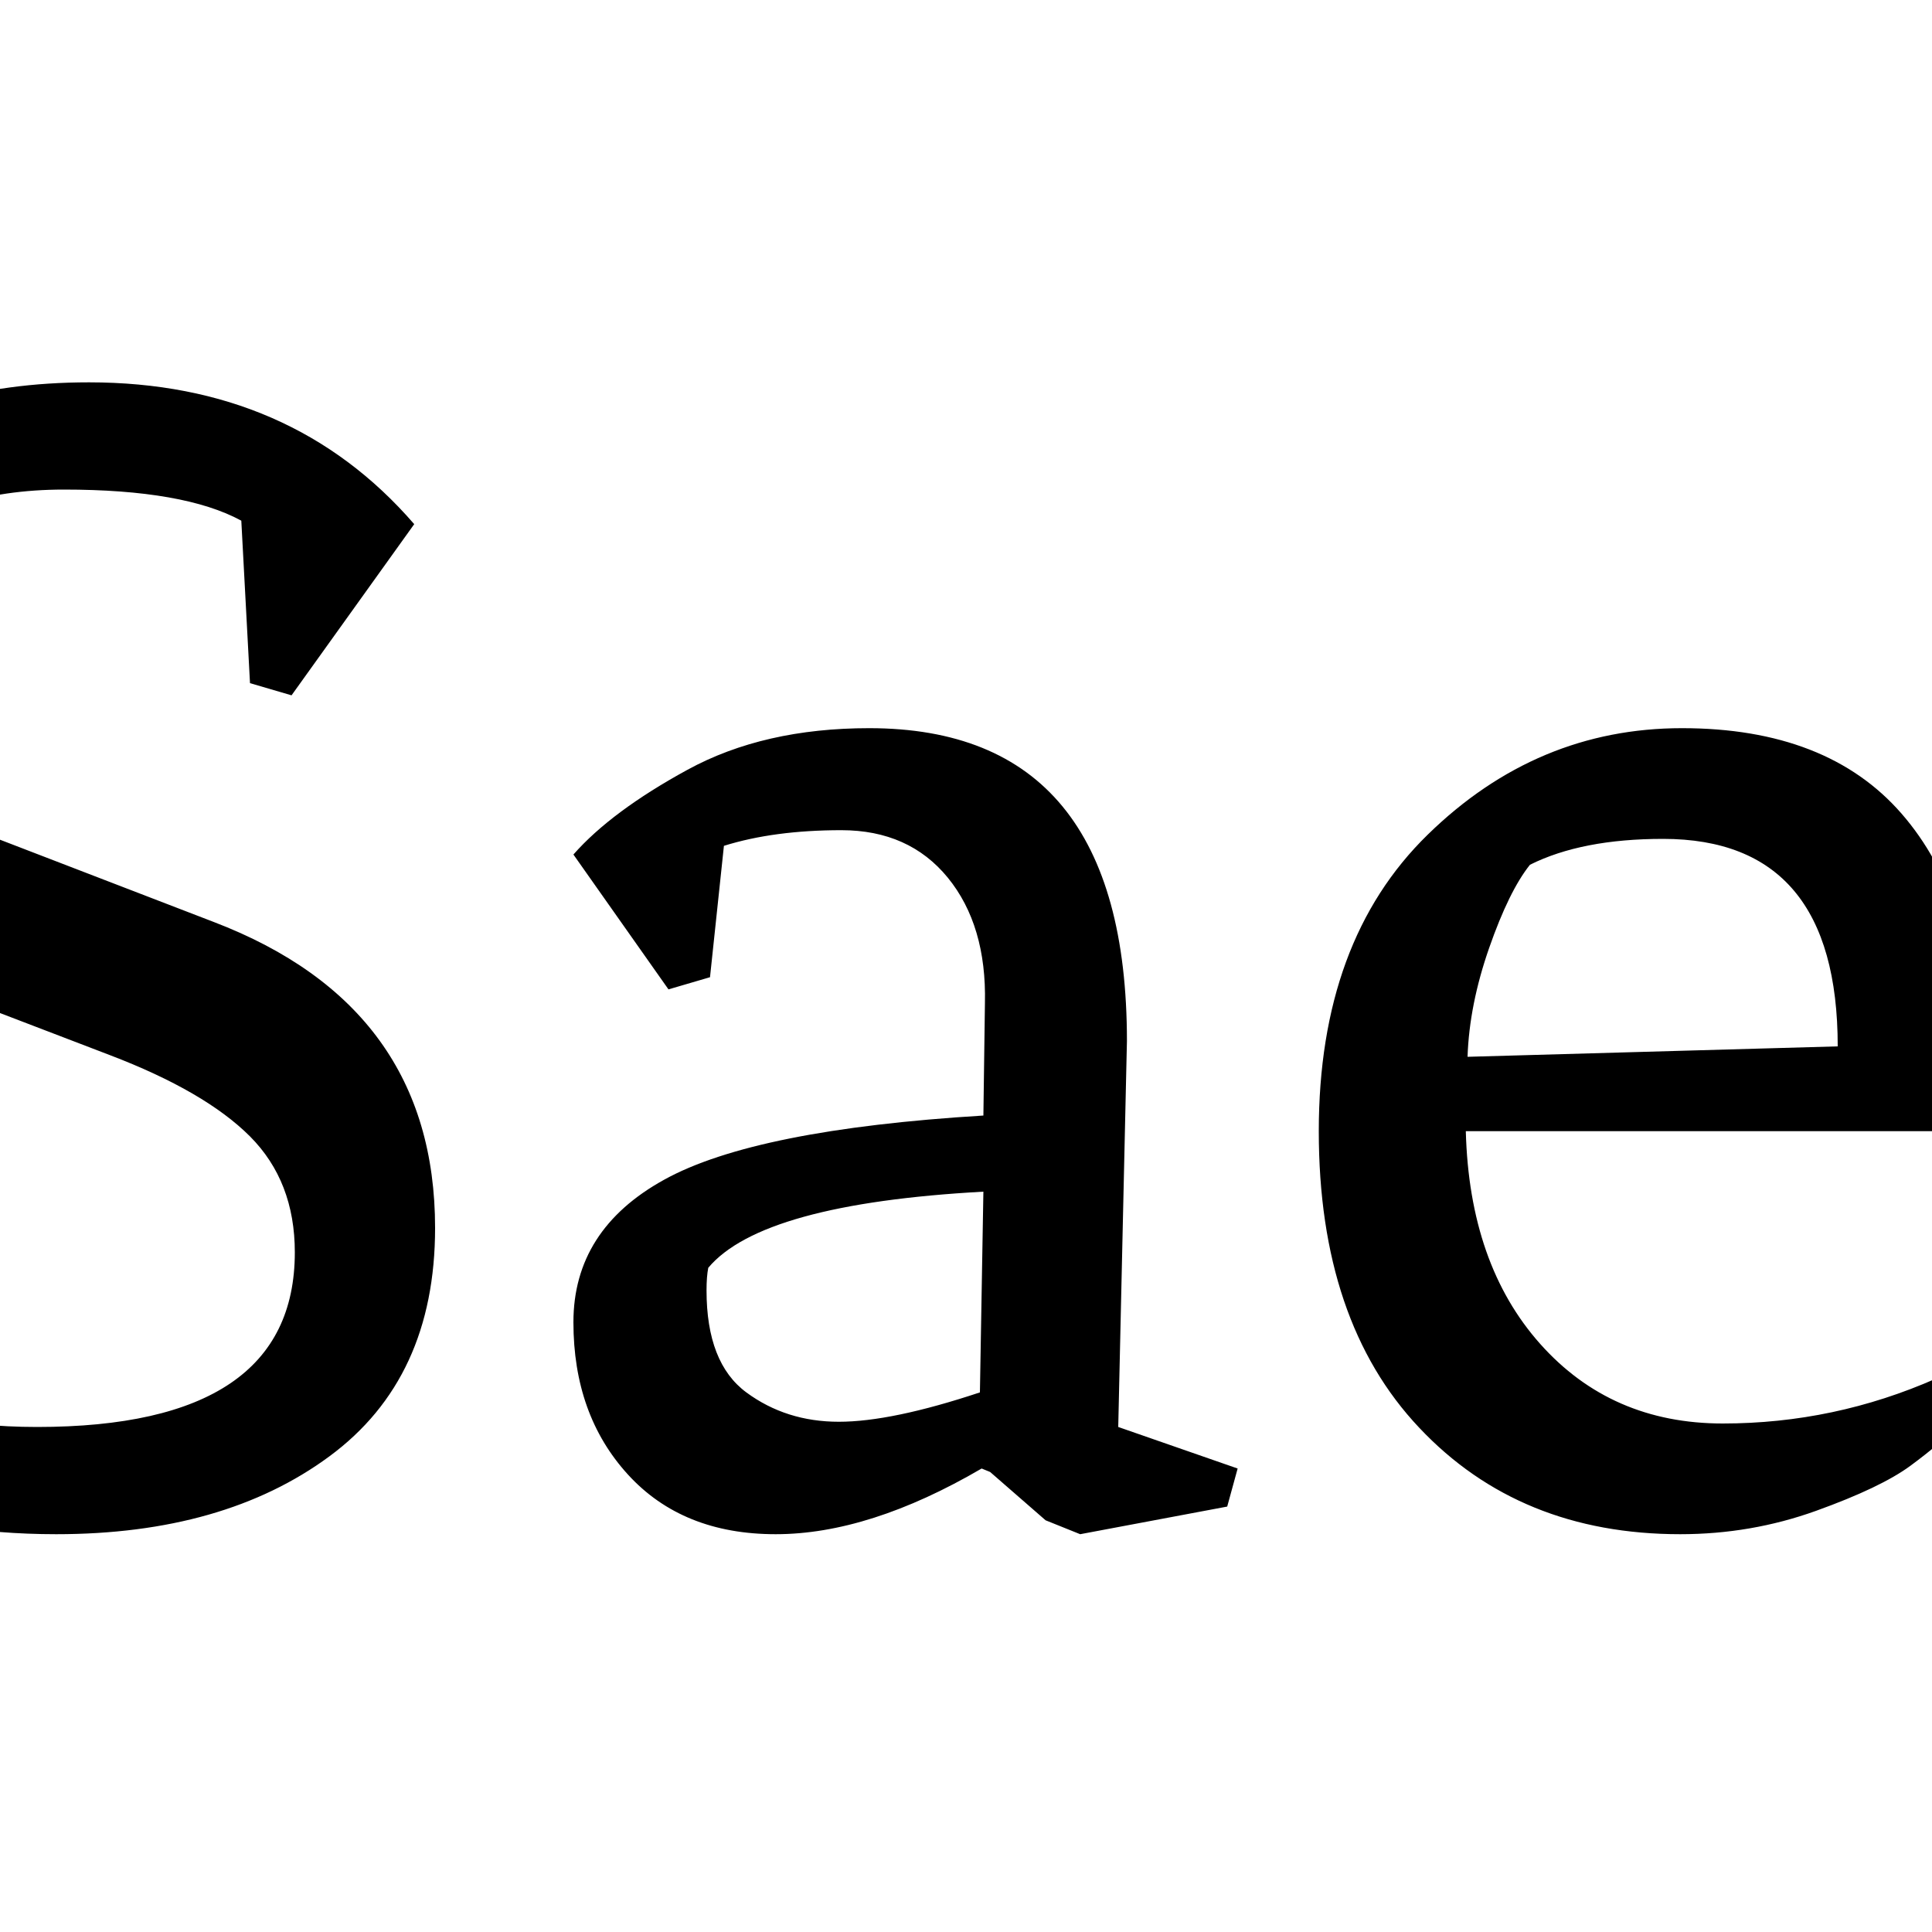
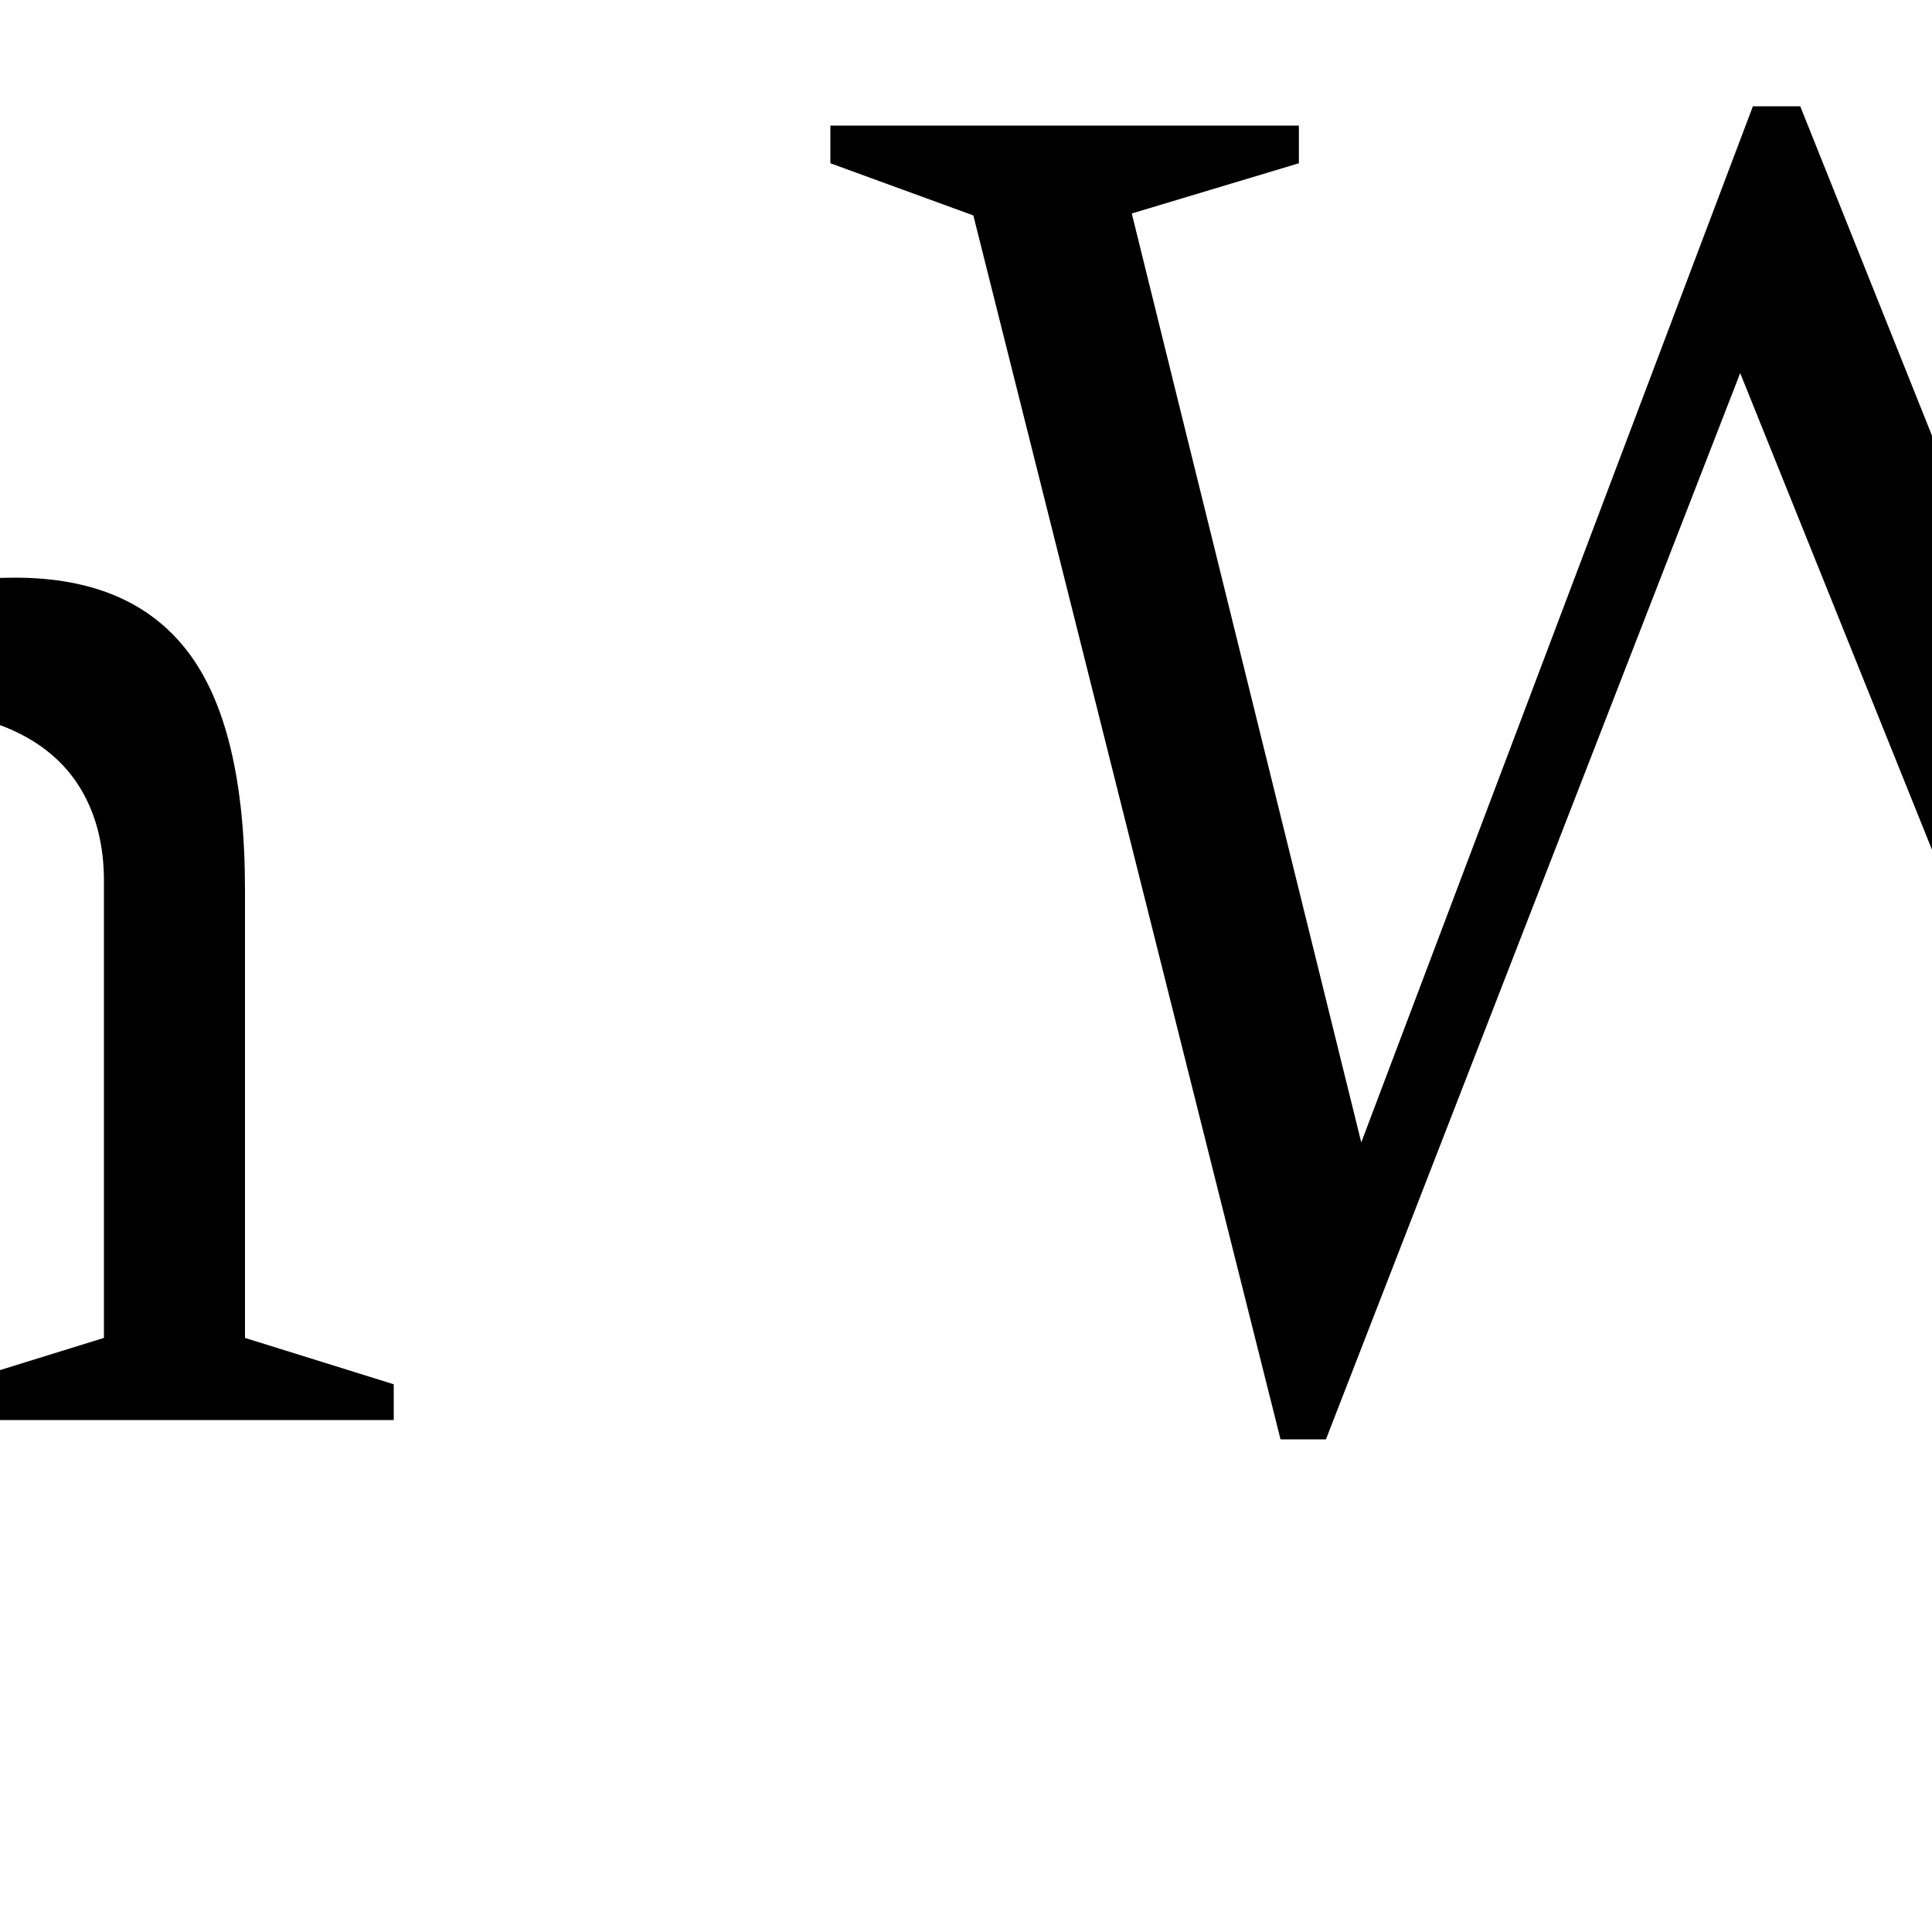
<svg xmlns="http://www.w3.org/2000/svg" width="100" height="100" version="1.1" id="svg1" viewBox="0 0 100 100">
-   <path fill="black" d="M-50.45 27.84L-50.45 27.84L-50.45 47.18Q-41.94 47.18-33.17 46.37L-33.17 46.37L-30.30 46.11L-29.32 47.18L-30.30 52.19Q-40.96 51.57-50.45 51.57L-50.45 51.57L-50.45 74.04L-31.02 73.68L-26.72 65.80L-24.04 66.43L-24.04 78.69L-65.22 78.69L-65.76 76.72L-60.83 74.66Q-59.22 74.04-58.64 73.32Q-58.06 72.61-58.06 71.26L-58.06 71.26L-58.06 25.60L-65.76 22.47L-65.22 20.50L-24.49 20.50L-24.49 32.77L-27.17 33.39L-31.47 25.51L-48.03 25.16Q-50.45 25.16-50.45 27.84ZM12.94 35.36L12.49 26.95Q9.53 25.34 3.31 25.34Q-2.91 25.34-6.85 28.65L-6.85 28.65Q-7.92 30.35-7.92 33.57L-7.92 33.57Q-7.92 40.47-0.58 43.24L-0.58 43.24L11.06 47.72Q22.52 52.10 22.52 63.56L22.52 63.56Q22.52 71.35 17.05 75.38Q11.59 79.41 2.91 79.41L2.91 79.41Q-9.09 79.41-16.88 72.07L-16.88 72.07L-11.15 62.31L-9.00 62.94L-7.65 71.53Q-4.34 73.86 1.92 73.86L1.92 73.86Q15.26 73.86 15.26 64.82L15.26 64.82Q15.26 61.15 12.94 58.82Q10.61 56.49 5.68 54.61L5.68 54.61L-4.61 50.67Q-15.09 46.64-15.09 36.17L-15.09 36.17Q-15.09 28.29-9.53 24.04Q-3.98 19.79 4.61 19.79L4.61 19.79Q15.09 19.79 21.44 27.13L21.44 27.13L15.09 35.99L12.94 35.36ZM36.57 66.79Q36.57 70.55 38.63 72.07Q40.69 73.59 43.42 73.59Q46.15 73.59 50.72 72.07L50.72 72.07L50.90 61.68Q39.44 62.31 36.66 65.62L36.66 65.62Q36.57 66.07 36.57 66.79L36.57 66.79ZM51.25 76.19L50.81 76.01Q44.99 79.41 40.15 79.41Q35.32 79.41 32.50 76.32Q29.68 73.23 29.68 68.44Q29.68 63.65 34.38 61.06Q39.08 58.46 50.90 57.74L50.90 57.74L50.98 51.92Q51.07 47.90 49.06 45.43Q47.05 42.97 43.55 42.97Q40.06 42.97 37.47 43.78L37.47 43.78L36.75 50.58L34.60 51.21L29.68 44.23Q31.65 41.99 35.59 39.84Q39.53 37.69 44.99 37.69L44.99 37.69Q58.33 37.69 58.33 53.89L58.33 53.89L57.88 73.86L64.06 76.01L63.52 77.98L55.91 79.41L54.12 78.69L51.25 76.19ZM68.26 58.55Q68.26 48.70 73.90 43.20Q79.54 37.69 87.06 37.69Q94.58 37.69 98.43 42.12Q102.28 46.55 102.28 54.25L102.28 54.25L102.28 57.21L100.94 58.55L75.87 58.55Q76.05 65.44 79.72 69.56Q83.39 73.68 89.17 73.68Q94.94 73.68 100.22 71.35L100.22 71.35L101.48 73.68Q100.40 74.75 98.88 75.87Q97.36 76.99 94.00 78.20Q90.64 79.41 86.97 79.41L86.97 79.41Q78.65 79.41 73.46 73.90Q68.26 68.40 68.26 58.55ZM86.08 43.42L86.08 43.42Q81.87 43.42 79.19 44.76L79.19 44.76Q78.11 46.11 77.08 49.06Q76.05 52.01 75.96 54.70L75.96 54.70L95.12 54.16Q95.12 43.42 86.08 43.42ZM130.21 49.69L129.50 43.42Q127.44 42.52 123.19 42.52Q118.93 42.52 116.79 44.67L116.79 44.67Q115.98 45.93 115.98 47.63L115.98 47.63Q115.98 51.39 120.55 53.09L120.55 53.09L129.68 56.31Q133.53 57.65 135.85 60.65Q138.18 63.65 138.18 67.68L138.18 67.68Q138.18 73.32 133.89 76.37Q129.59 79.41 123.81 79.41Q118.04 79.41 114.15 77.48Q110.25 75.56 108.46 73.41L108.46 73.41L113.03 65.98L115.26 66.61L115.62 72.61Q118.76 74.40 123.59 74.40L123.59 74.40Q131.74 74.40 131.74 68.85L131.74 68.85Q131.74 66.61 130.30 65.26Q128.87 63.92 125.65 62.85L125.65 62.85L117.41 60.16Q113.74 58.91 111.77 56.04Q109.80 53.18 109.80 49.60L109.80 49.60Q109.80 43.96 114.28 40.82Q118.76 37.69 124.66 37.69L124.66 37.69Q128.25 37.69 131.38 39.12L131.38 39.12Q135.77 41.00 137.29 43.33L137.29 43.33L132.36 50.31L130.21 49.69ZM149.19 70.73L149.19 70.73L149.19 42.70L142.93 42.70L142.39 40.73L149.19 37.69L153.13 29.36L156.45 29.99L156.45 38.41L167.10 38.41L168.08 39.48L167.19 42.88L156.45 42.52L156.45 68.67Q156.45 71.98 157.79 73.55Q159.13 75.11 162.53 75.11L162.53 75.11L167.64 75.11L168.08 77.62Q162.44 79.41 158.15 79.41Q153.85 79.41 151.52 76.99Q149.19 74.57 149.19 70.73Z" />
+   <path fill="black" d="M-110.72 14.45L-110.72 14.45Q-113.37 14.45-115.05 12.72Q-116.72 11-116.72 8.50L-116.72 8.50Q-116.72 6-115.05 4.27Q-113.37 2.55-110.72 2.55L-110.72 2.55Q-108.07 2.55-106.40 4.27Q-104.72 6-104.72 8.50L-104.72 8.50Q-104.72 11-106.40 12.72Q-108.07 14.45-110.72 14.45ZM-107.17 29.90L-106.27 29.90L-106.57 38L-106.57 69.25L-98.82 71.65L-98.82 73.50L-121.47 73.50L-121.47 71.65L-113.87 69.25L-113.87 39.20Q-114.42 38.60-115.60 37.88Q-116.77 37.15-118.25 36.45Q-119.72 35.75-121.27 35.30L-121.27 35.30L-121.27 33.75L-107.17 29.90ZM-68.92 68.95L-68.92 9.55L-60.92 9.55L-60.92 68.95L-53.02 71.55L-53.02 73.50L-76.82 73.50L-76.82 71.55L-68.92 68.95ZM-43.67 10.25L-39.07 11.20L-90.77 11.20L-86.17 10.25L-92.92 24.55L-95.22 24.10L-93.22 3.10L-92.32 3.10L-85.27 7.30L-89.62 6.50L-40.22 6.50L-44.57 7.30L-37.52 3.10L-36.62 3.10L-34.62 24.10L-36.92 24.55L-43.67 10.25ZM-2.37 73.50L-2.37 71.65L5.38 69.25L5.38 45.60Q5.38 42.90 4.23 40.92Q3.08 38.95 0.83 37.88Q-1.42 36.80-4.67 36.80L-4.67 36.80Q-8.62 36.80-12.00 38.27Q-15.37 39.75-16.67 41.80L-16.67 41.80L-18.62 40.20Q-15.97 37.35-13.60 35.38Q-11.22 33.40-8.95 32.20Q-6.67 31-4.27 30.45Q-1.87 29.90 0.78 29.90L0.78 29.90Q6.83 29.90 9.75 33.77Q12.68 37.65 12.68 46.05L12.68 46.05L12.68 69.25L20.38 71.65L20.38 73.50L-2.37 73.50ZM-8.42 71.65L-8.42 73.50L-31.07 73.50L-31.07 71.65L-23.47 69.25L-23.47 12.60Q-24.12 11.80-25.17 11Q-26.22 10.20-27.72 9.38Q-29.22 8.55-31.17 7.75L-31.17 7.75L-31.17 6.75L-16.67 2.55L-15.67 2.55L-16.17 10.55L-16.17 69.25L-8.42 71.65ZM88.78 16.10L91.98 14.40L68.63 74.50L66.28 74.50L50.38 11.15L42.98 8.45L42.98 6.50L67.23 6.50L67.23 8.45L58.58 11.05L71.23 62.25L69.28 62.25L90.73 5.50L93.18 5.50L116.68 64.25L112.68 66.10L125.08 11.05L116.53 8.45L116.53 6.50L137.08 6.50L137.08 8.45L129.83 11.05L114.63 74.50L112.28 74.50L88.78 16.10ZM160.63 29.90L160.63 29.90Q165.48 29.90 169.03 32.05Q172.58 34.20 174.70 38.32Q176.83 42.45 177.33 48.40L177.33 48.40L146.73 48.40L146.83 45.05L172.53 43.85L169.13 45.95Q168.78 42.35 167.70 39.63Q166.63 36.90 164.73 35.38Q162.83 33.85 159.88 33.85L159.88 33.85Q156.38 33.85 153.73 35.77Q151.08 37.70 149.60 41.40Q148.13 45.10 148.13 50.45L148.13 50.45Q148.13 56 150.30 60.05Q152.48 64.10 156.38 66.30Q160.28 68.50 165.48 68.50L165.48 68.50Q167.38 68.50 169.20 68Q171.03 67.50 172.83 66.50Q174.63 65.50 176.33 64.05L176.33 64.05L177.58 65.40Q175.08 68.50 172.48 70.53Q169.88 72.55 166.98 73.53Q164.08 74.50 160.73 74.50L160.73 74.50Q154.93 74.50 150.40 71.67Q145.88 68.85 143.28 63.95Q140.68 59.05 140.68 52.80L140.68 52.80Q140.68 46.50 143.08 41.30Q145.48 36.10 149.95 33Q154.43 29.90 160.63 29.90ZM210.98 46.35L210.98 46.35L211.78 49.85Q205.88 51.20 202.13 52.58Q198.38 53.95 196.28 55.40Q194.18 56.85 193.35 58.48Q192.53 60.10 192.53 62.05L192.53 62.05Q192.53 65.45 194.55 67.25Q196.58 69.05 199.48 69.05L199.48 69.05Q201.83 69.05 203.78 67.85Q205.73 66.65 206.90 64.70Q208.08 62.75 208.08 60.50L208.08 60.50L208.08 42.50Q208.08 38.90 206.23 36.75Q204.38 34.60 200.13 34.60L200.13 34.60Q198.63 34.60 196.68 35.07Q194.73 35.55 192.88 36.50L192.88 36.50L195.43 34.20Q195.28 35.60 195.00 37Q194.73 38.40 194.35 39.50Q193.98 40.60 193.43 41.20L193.43 41.20Q192.63 42.05 191.43 42.45Q190.23 42.85 189.03 42.85L189.03 42.85Q187.48 42.85 186.58 42.13Q185.68 41.40 185.68 40.30L185.68 40.30Q185.68 38.75 187.20 37.02Q188.73 35.30 191.25 33.77Q193.78 32.25 196.88 31.30Q199.98 30.35 203.18 30.35L203.18 30.35Q207.53 30.35 210.23 31.67Q212.93 33 214.15 35.57Q215.38 38.15 215.38 41.90L215.38 41.90L215.38 64.75Q215.38 66.30 215.83 67.33Q216.28 68.35 217.15 68.88Q218.03 69.40 219.33 69.40L219.33 69.40Q220.48 69.40 221.80 68.95Q223.13 68.50 224.38 67.75L224.38 67.75L224.38 70.05Q222.33 72.30 220.05 73.35Q217.78 74.40 215.83 74.40L215.83 74.40Q213.43 74.40 211.70 73.33Q209.98 72.25 209.08 70.22Q208.18 68.20 208.18 65.45L208.18 65.45L208.48 64.95Q207.83 67.75 206.05 69.90Q204.28 72.05 201.80 73.28Q199.33 74.50 196.53 74.50L196.53 74.50Q191.53 74.50 188.28 71.70Q185.03 68.90 185.03 63.65L185.03 63.65Q185.03 60.85 186.15 58.55Q187.28 56.25 190.13 54.22Q192.98 52.20 198.05 50.27Q203.13 48.35 210.98 46.35Z" />
</svg>
